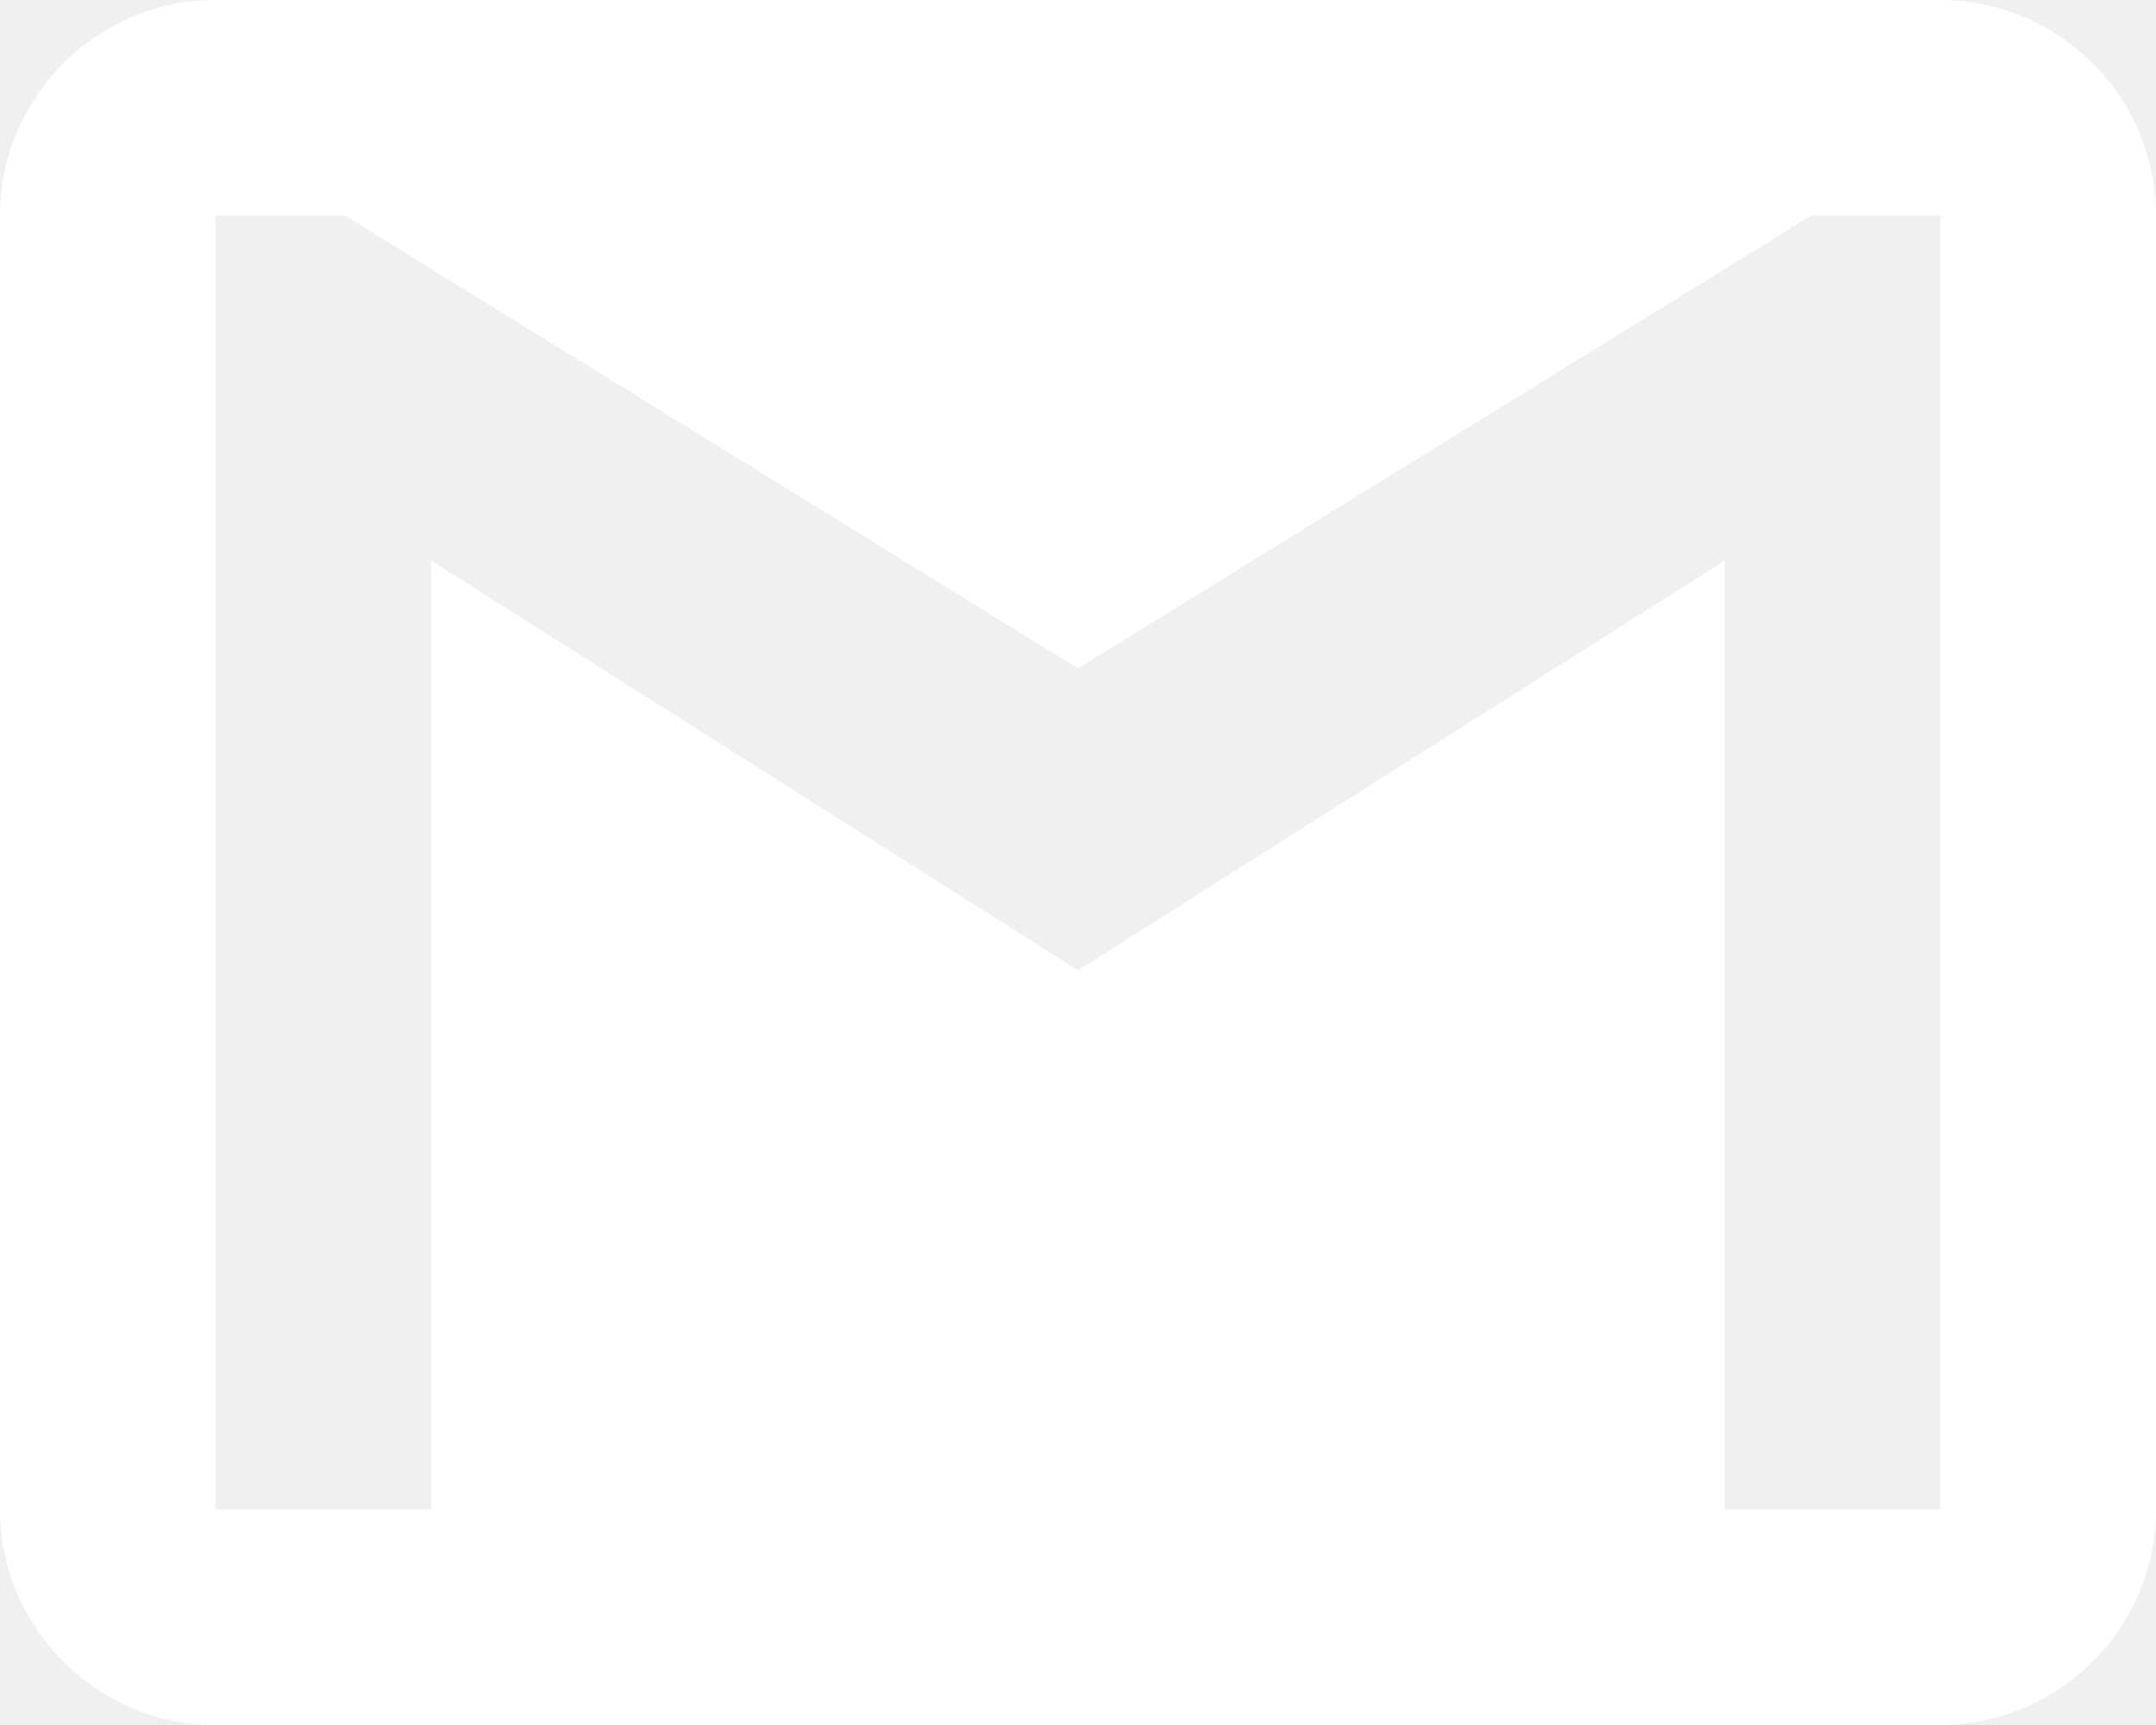
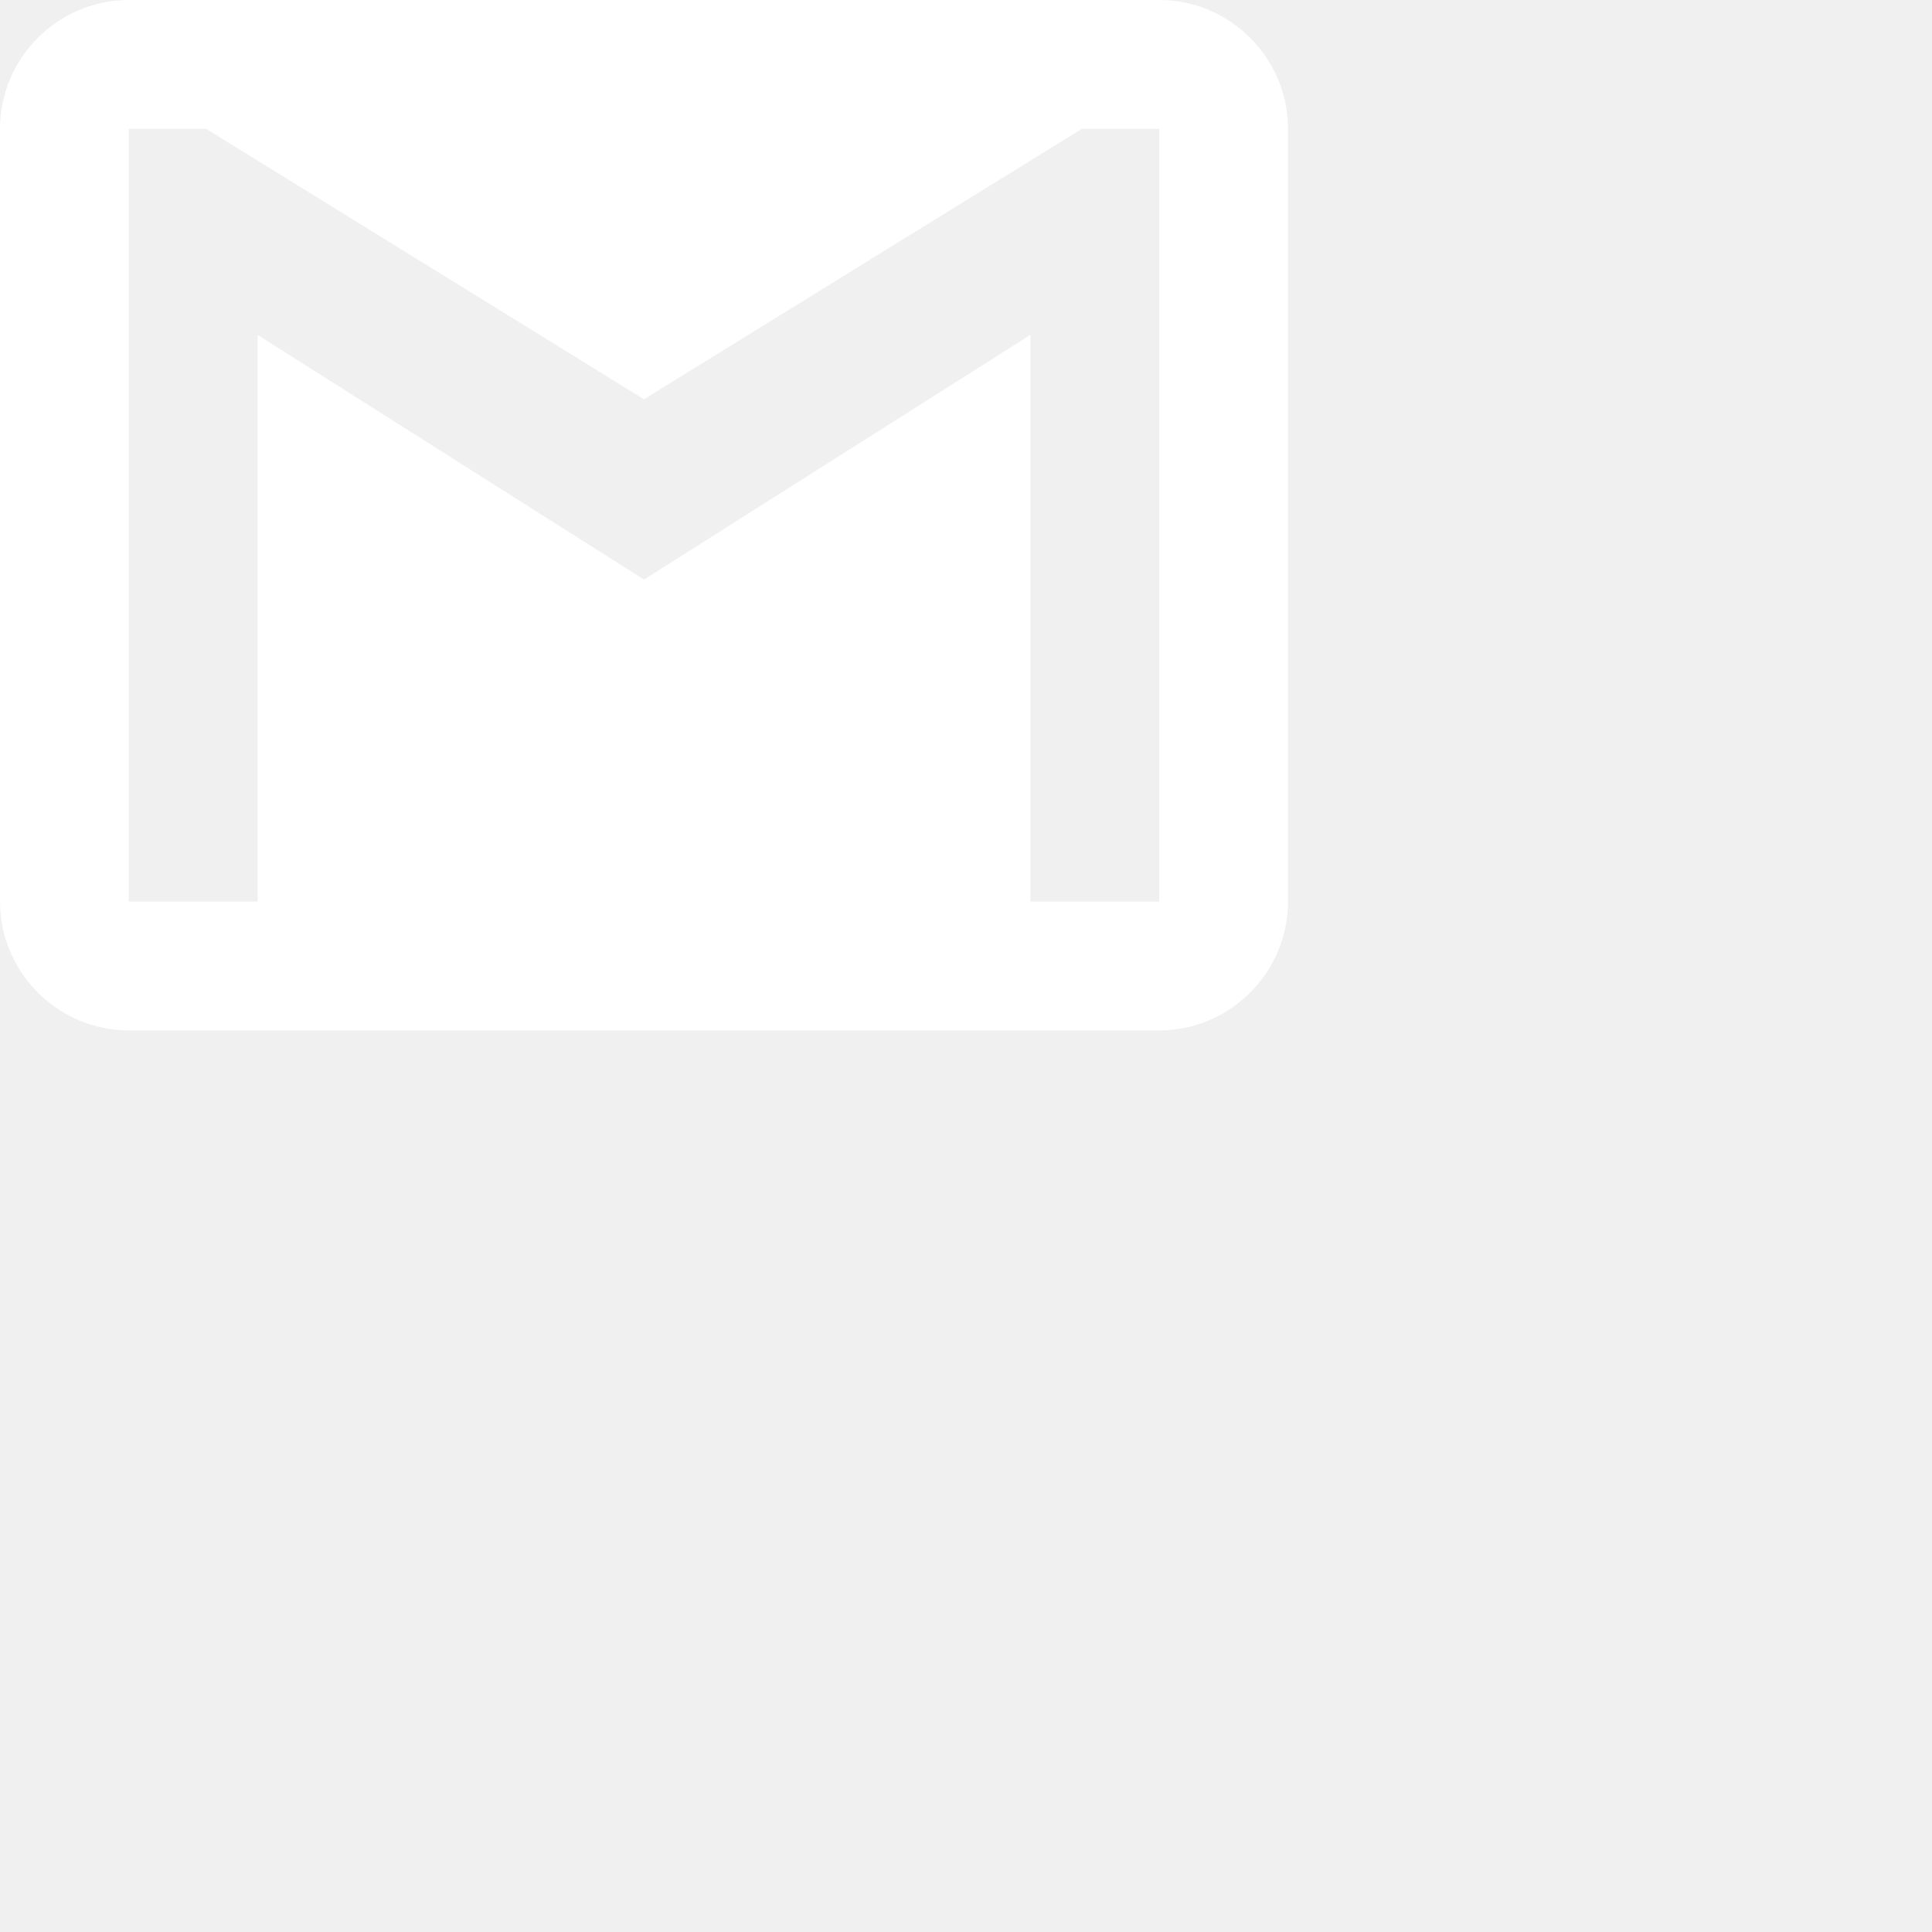
- <svg xmlns="http://www.w3.org/2000/svg" width="20" height="16">
+ <svg xmlns="http://www.w3.org/2000/svg" width="30" height="30">
  <g fill="none" fill-rule="evenodd">
    <path d="M-2-4h24v24H-2z" />
    <path d="M18 0H2C.9 0 0 .9 0 2v12c0 1.1.9 2 2 2h16c1.1 0 2-.9 2-2V2c0-1.1-.9-2-2-2zm0 14h-2V5.2L10 9 4 5.2V14H2V2h1.2L10 6.2 16.8 2H18v12z" fill="#FFF" />
  </g>
</svg>
